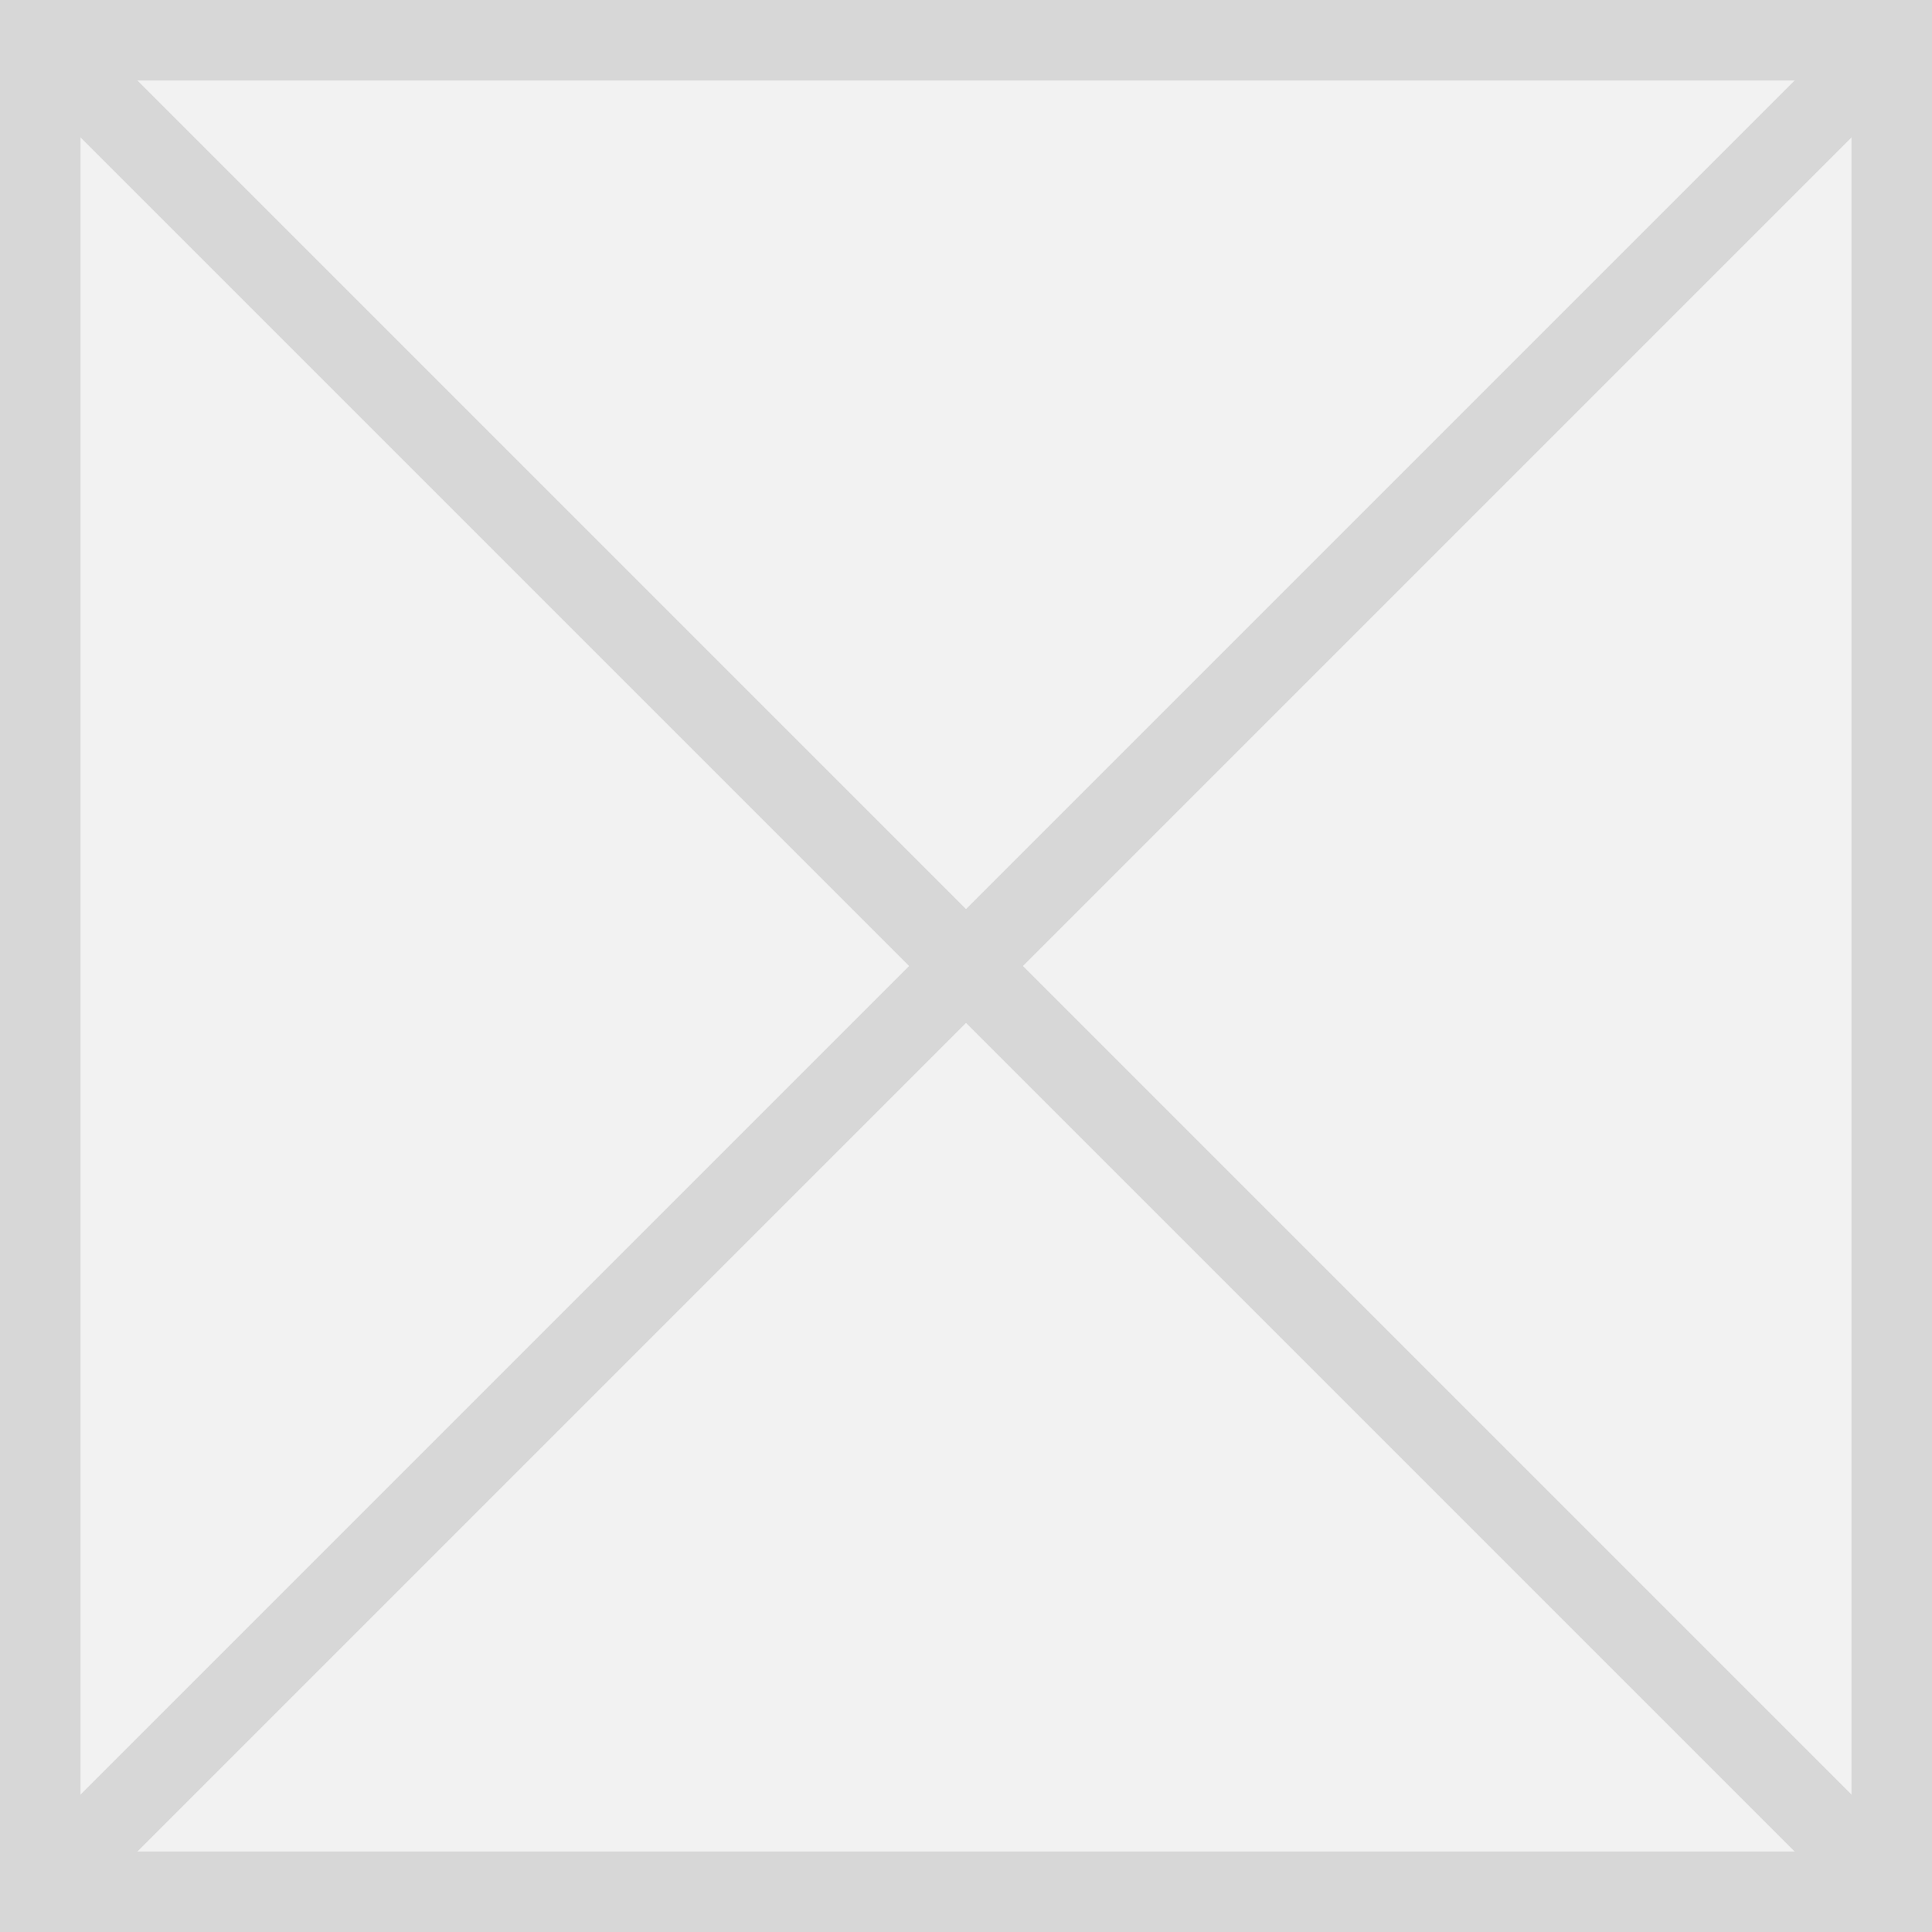
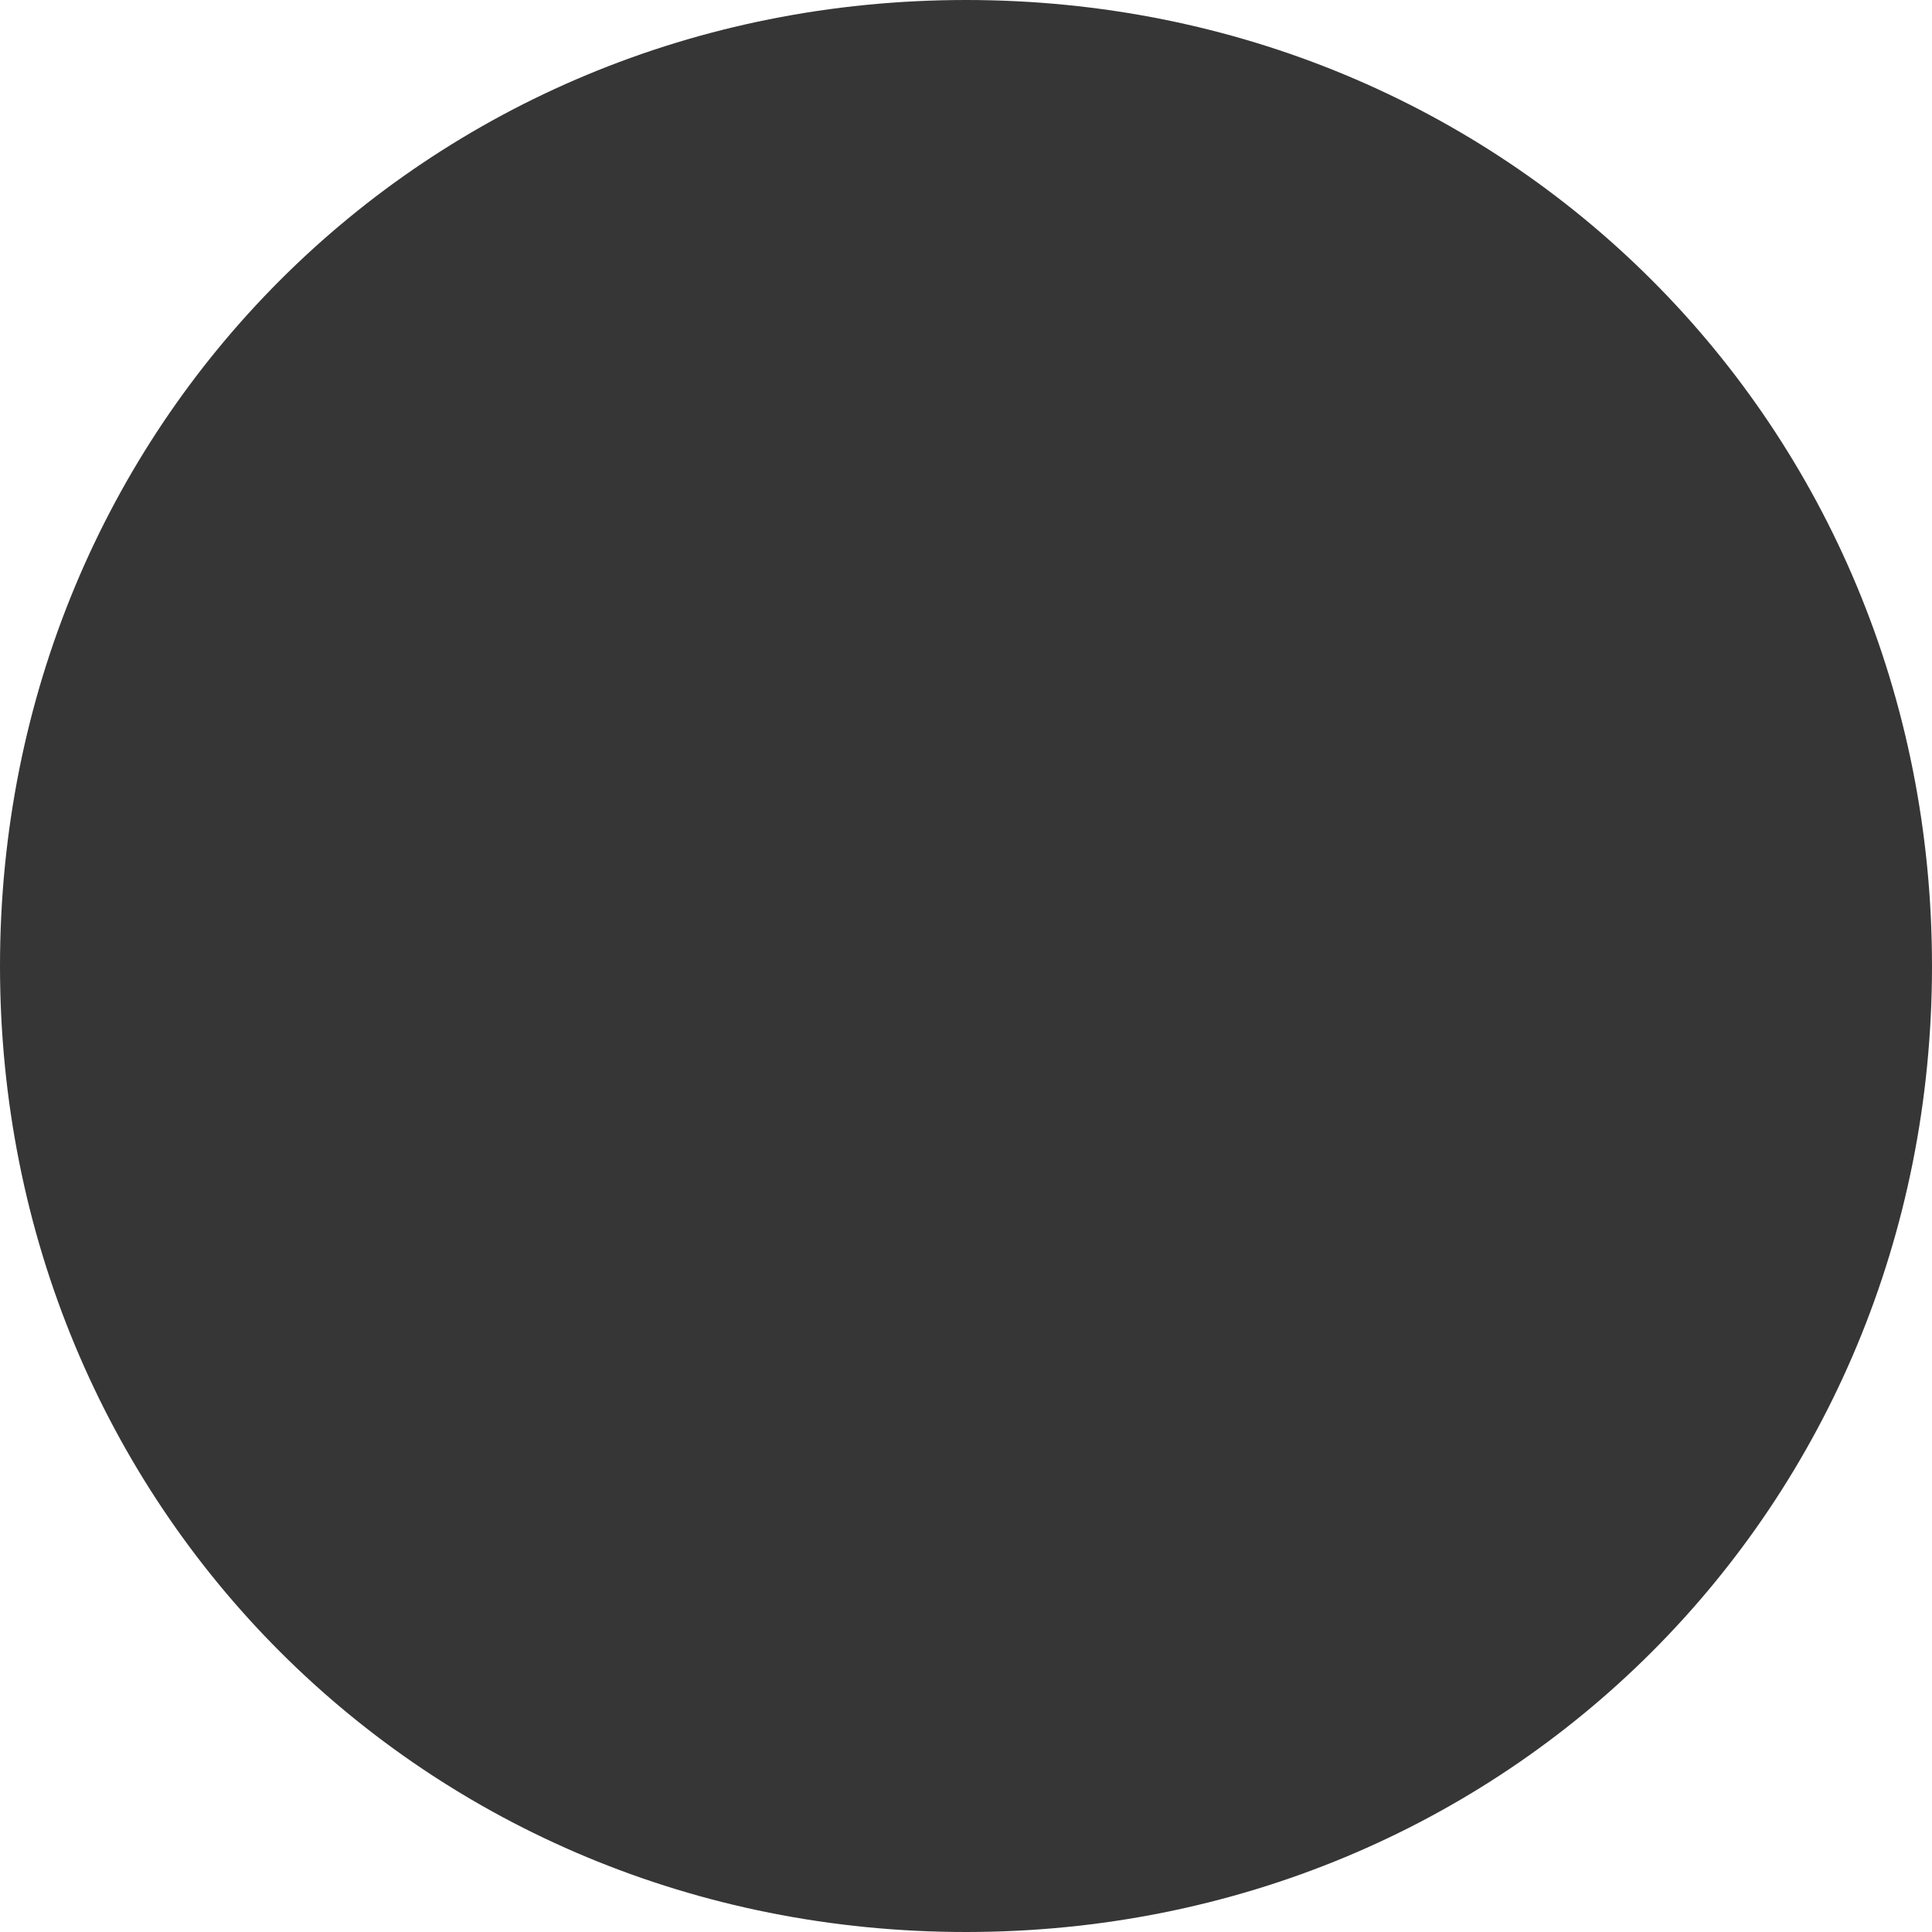
- <svg xmlns="http://www.w3.org/2000/svg" version="1.1" width="24px" height="24px">
-   <g transform="matrix(1 0 0 1 -917 -20 )">
-     <path d="M 917.5 20.5  L 940.5 20.5  L 940.5 43.5  L 917.5 43.5  L 917.5 20.5  Z " fill-rule="nonzero" fill="#f2f2f2" stroke="none" />
-     <path d="M 917.5 20.5  L 940.5 20.5  L 940.5 43.5  L 917.5 43.5  L 917.5 20.5  Z " stroke-width="1" stroke="#d7d7d7" fill="none" />
-     <path d="M 917.354 20.354  L 940.646 43.646  M 940.646 20.354  L 917.354 43.646  " stroke-width="1" stroke="#d7d7d7" fill="none" />
+ <svg xmlns="http://www.w3.org/2000/svg" version="1.1" width="56px" height="56px">
+   <g transform="matrix(1 0 0 1 -81 -161 )">
+     <path d="M 109 161  C 124.68 161  137 173.32  137 189  C 137 204.68  124.68 217  109 217  C 93.32 217  81 204.68  81 189  C 81 173.32  93.32 161  109 161  Z " fill-rule="nonzero" fill="#363636" stroke="none" />
  </g>
</svg>
